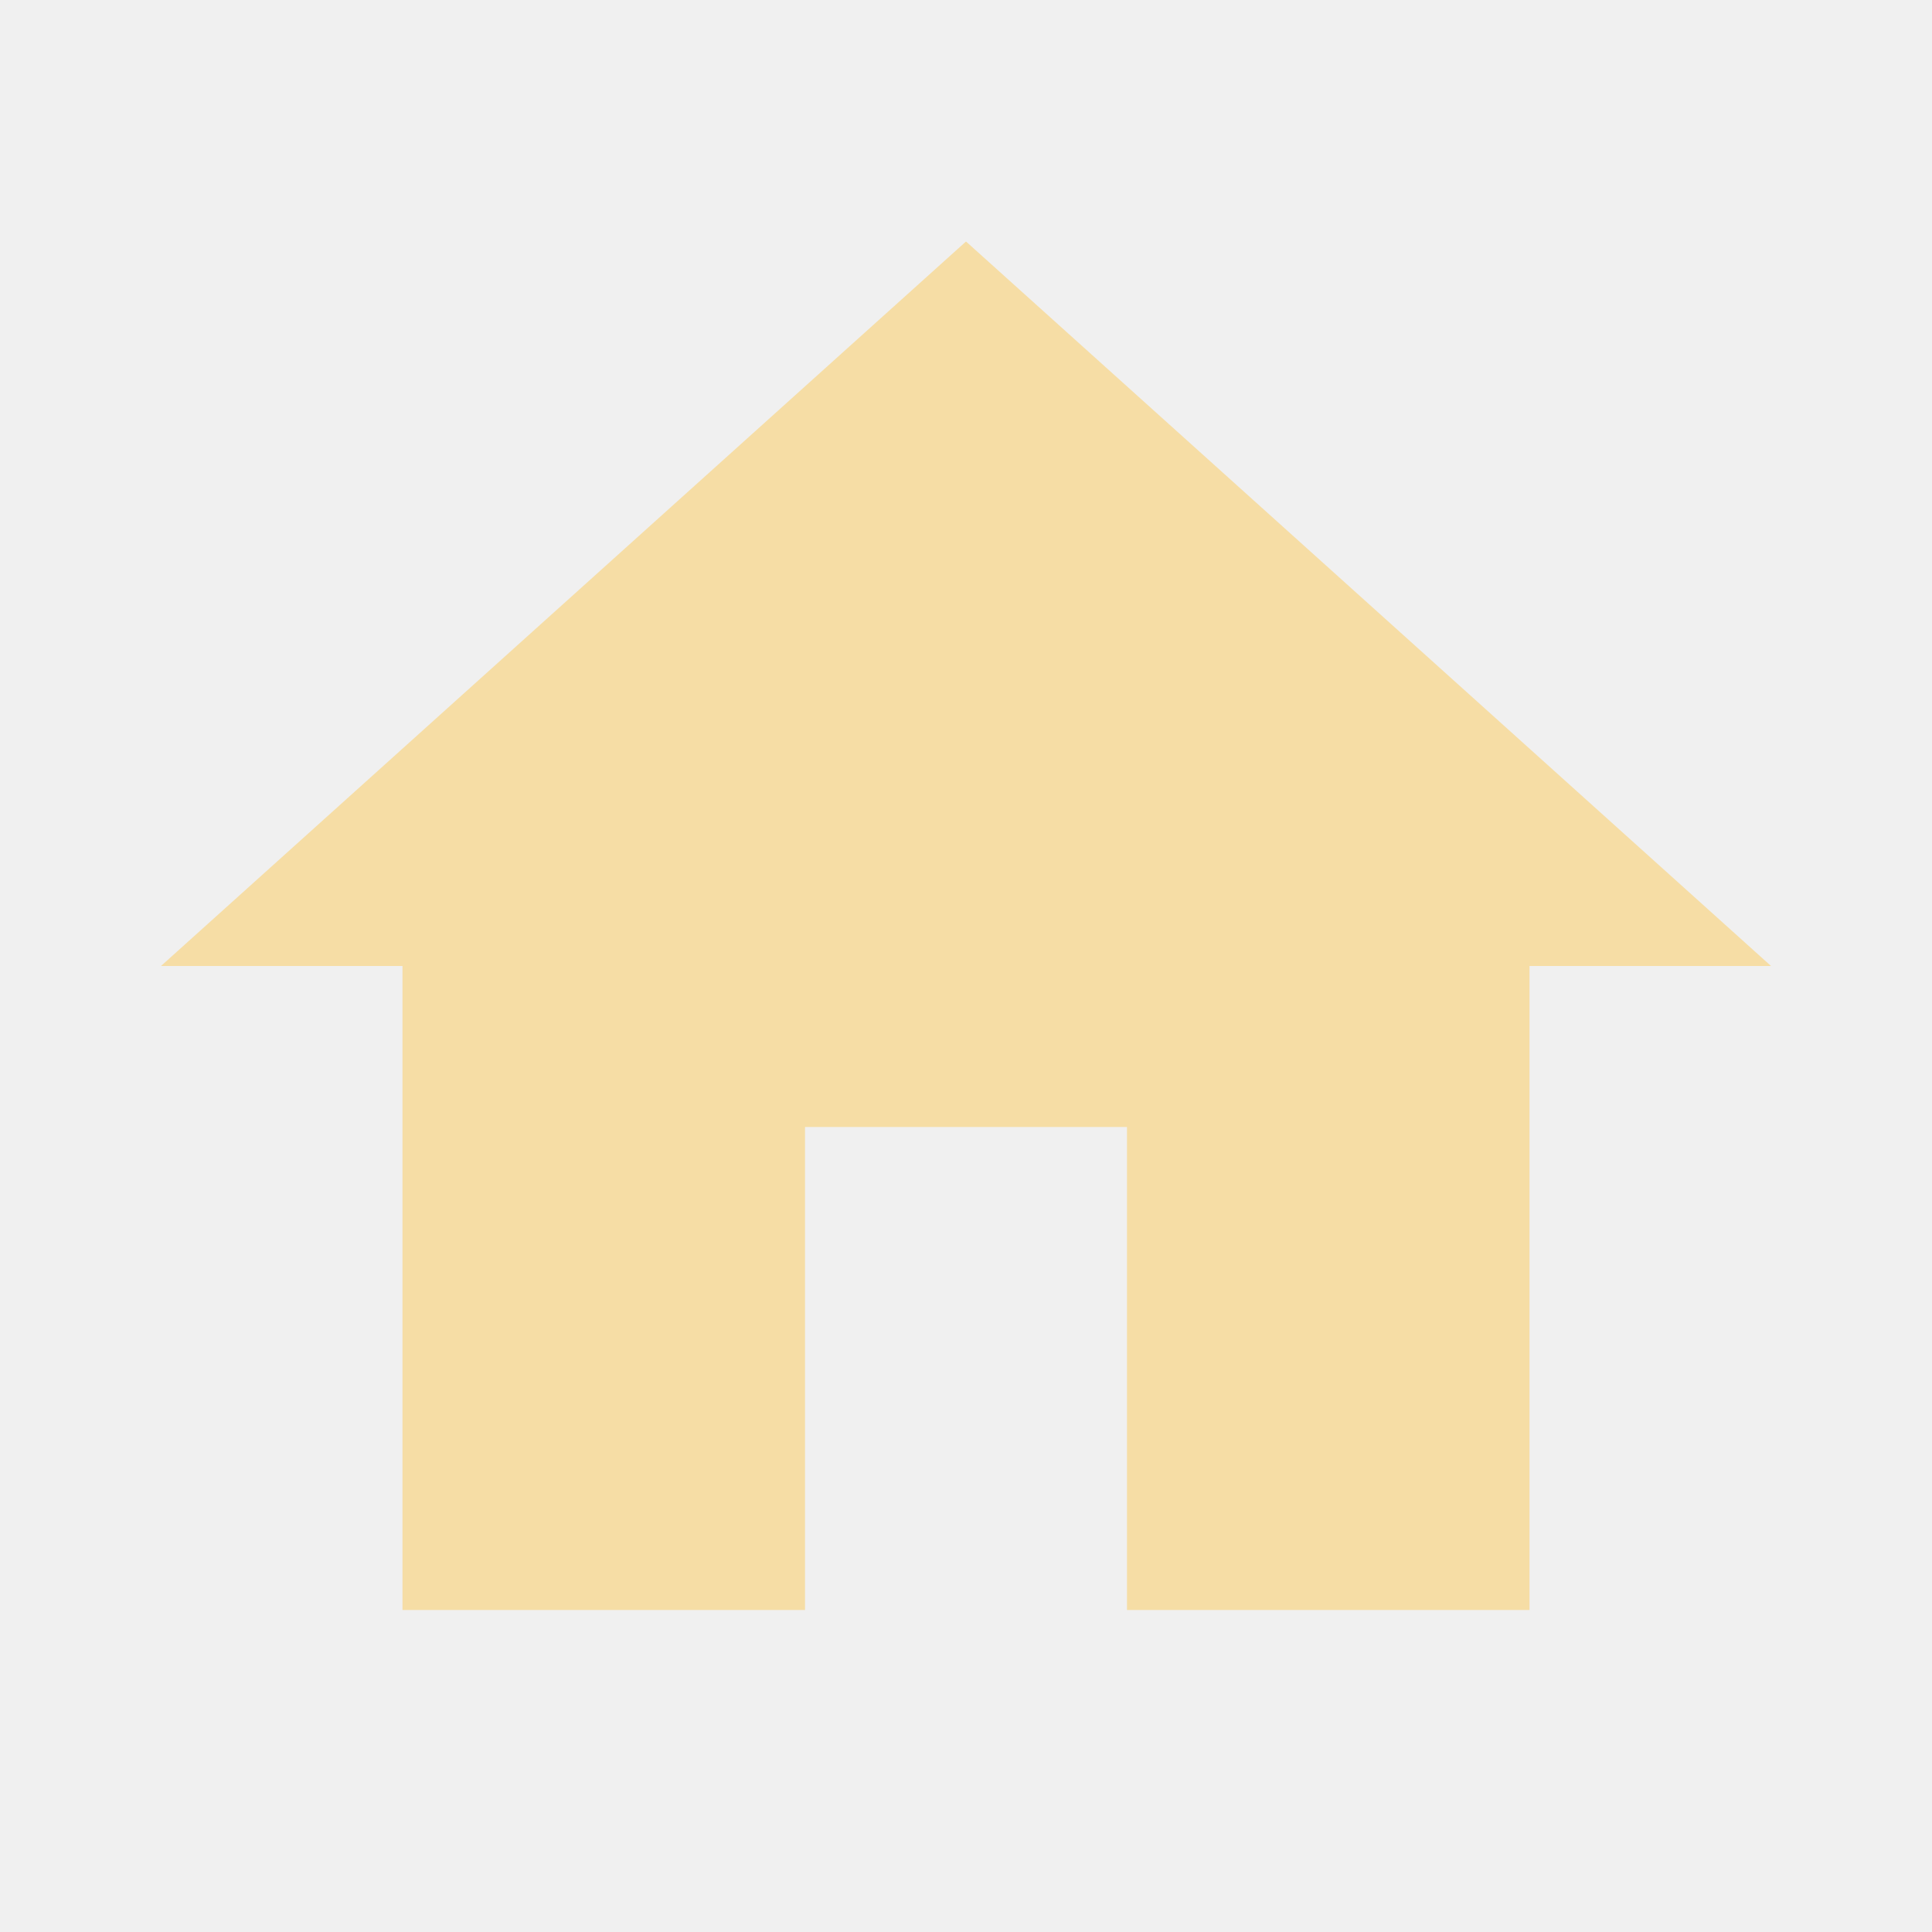
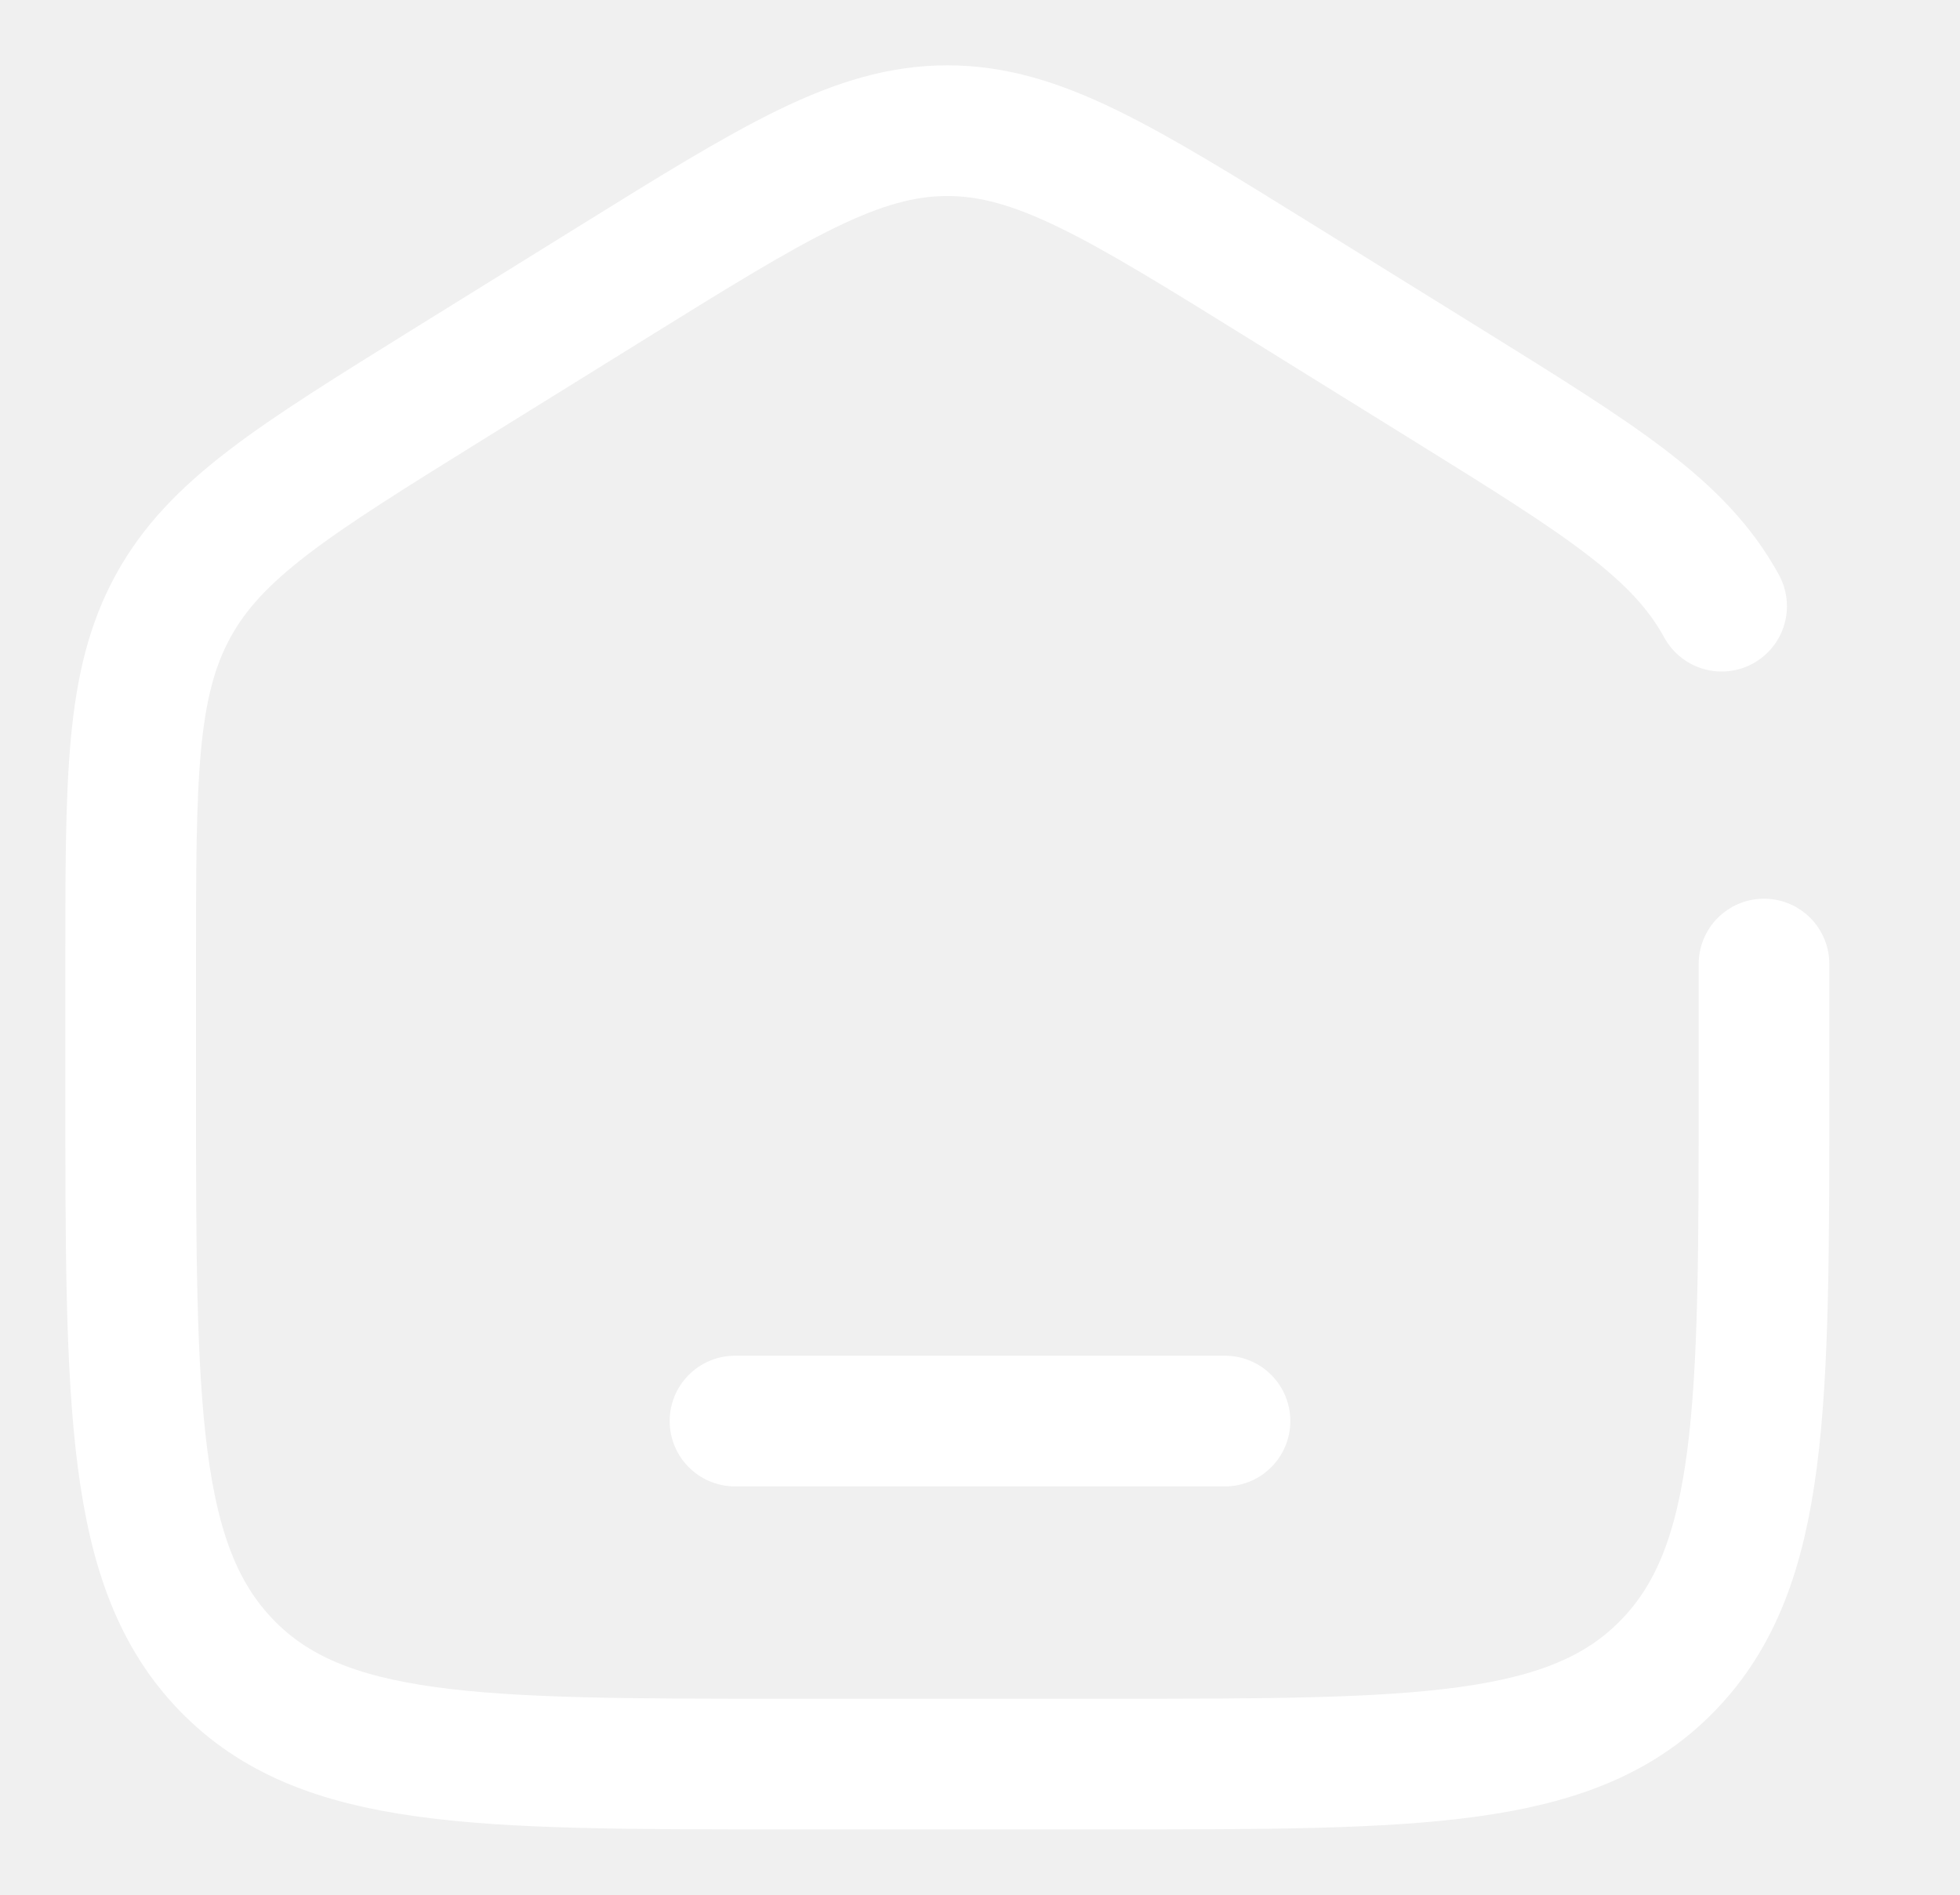
- <svg xmlns="http://www.w3.org/2000/svg" width="40" height="40" viewBox="0 0 40 40" fill="none">
-   <g clip-path="url(#clip0_2257_39)">
-     <path d="M16.667 33.333V23.333H23.333V33.333H31.667V20H36.667L20 5L3.333 20H8.333V33.333H16.667Z" fill="#FFC235" fill-opacity="0.4" />
-   </g>
-   <defs>
-     <clipPath id="clip0_2257_39">
-       <rect width="40" height="40" fill="white" />
-     </clipPath>
-   </defs>
+ <svg xmlns="http://www.w3.org/2000/svg" width="30" height="29" viewBox="0 0 30 29" fill="none">
+   <path d="M27 14.755V16.656C27 21.532 27 23.97 25.535 25.485C24.071 27 21.714 27 17 27H12C7.286 27 4.929 27 3.464 25.485C2 23.97 2 21.532 2 16.656V14.755C2 11.894 2 10.464 2.649 9.278C3.298 8.093 4.484 7.357 6.855 5.885L9.355 4.334C11.862 2.778 13.115 2 14.5 2C15.885 2 17.138 2.778 19.645 4.334L22.145 5.885C24.516 7.357 25.702 8.093 26.351 9.278" stroke="white" stroke-width="2" stroke-linecap="round" />
+   <path d="M18.75 21.75H11.25" stroke="white" stroke-width="2" stroke-linecap="round" />
</svg>
